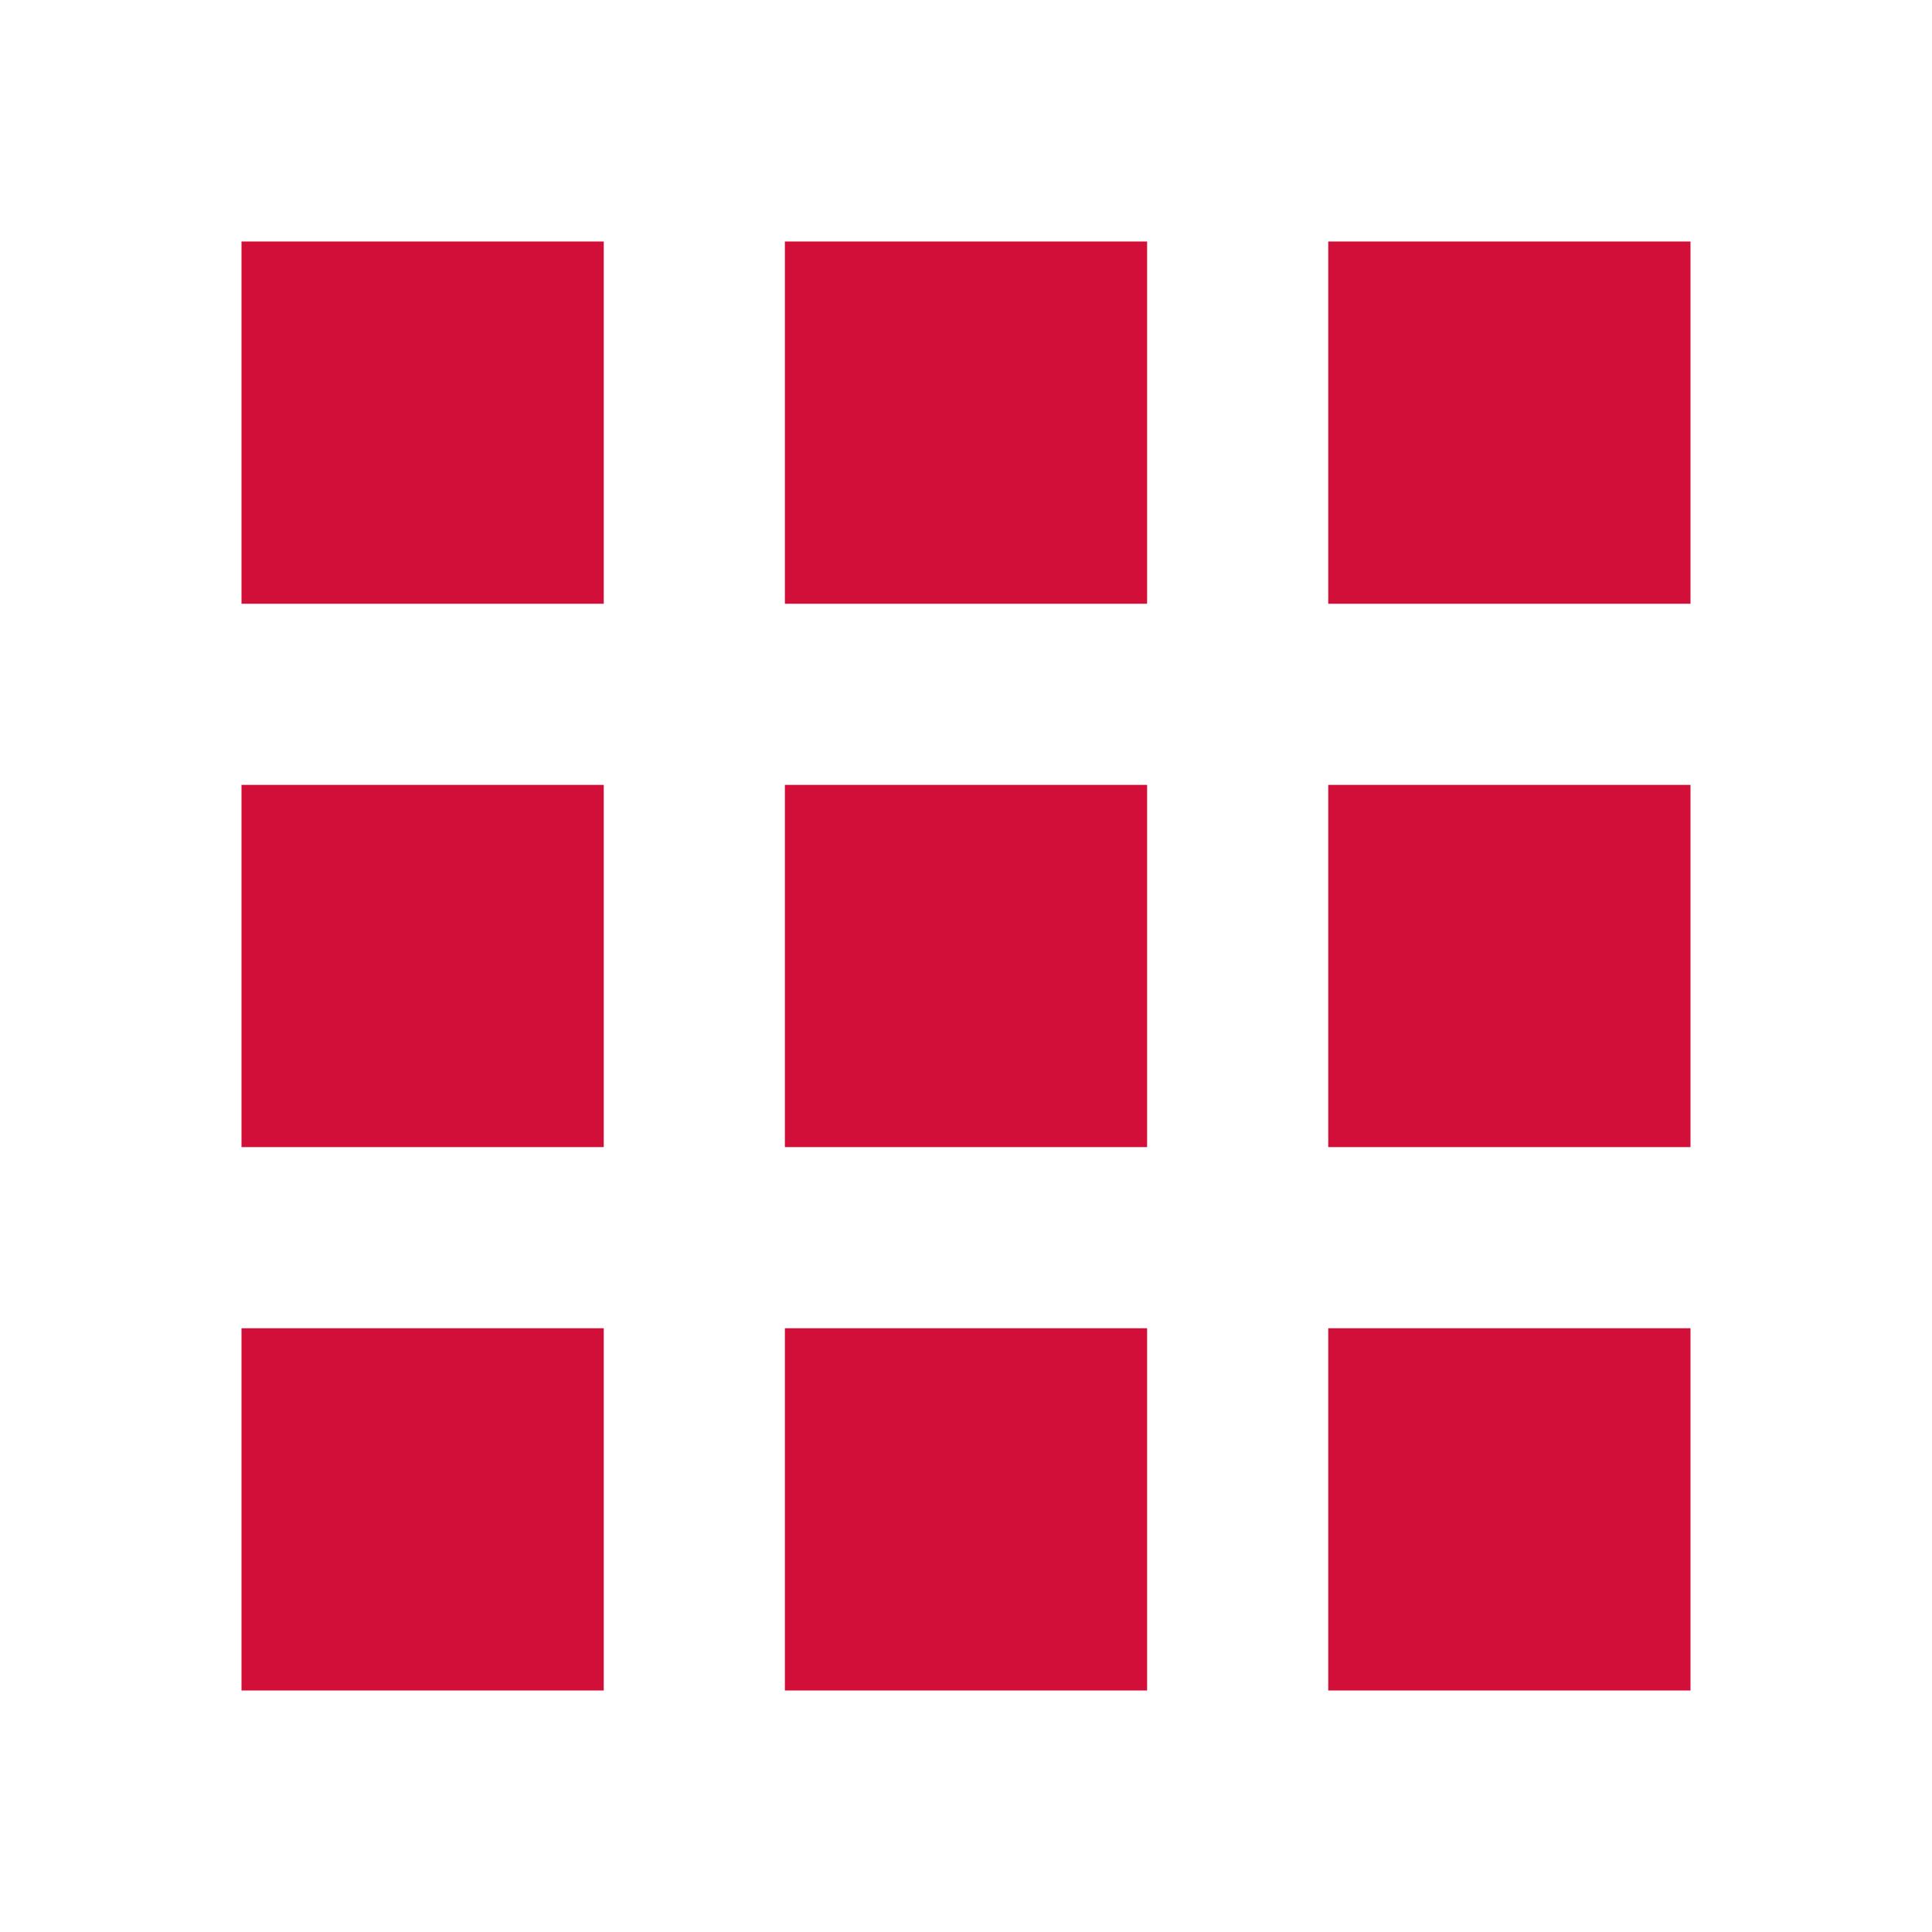
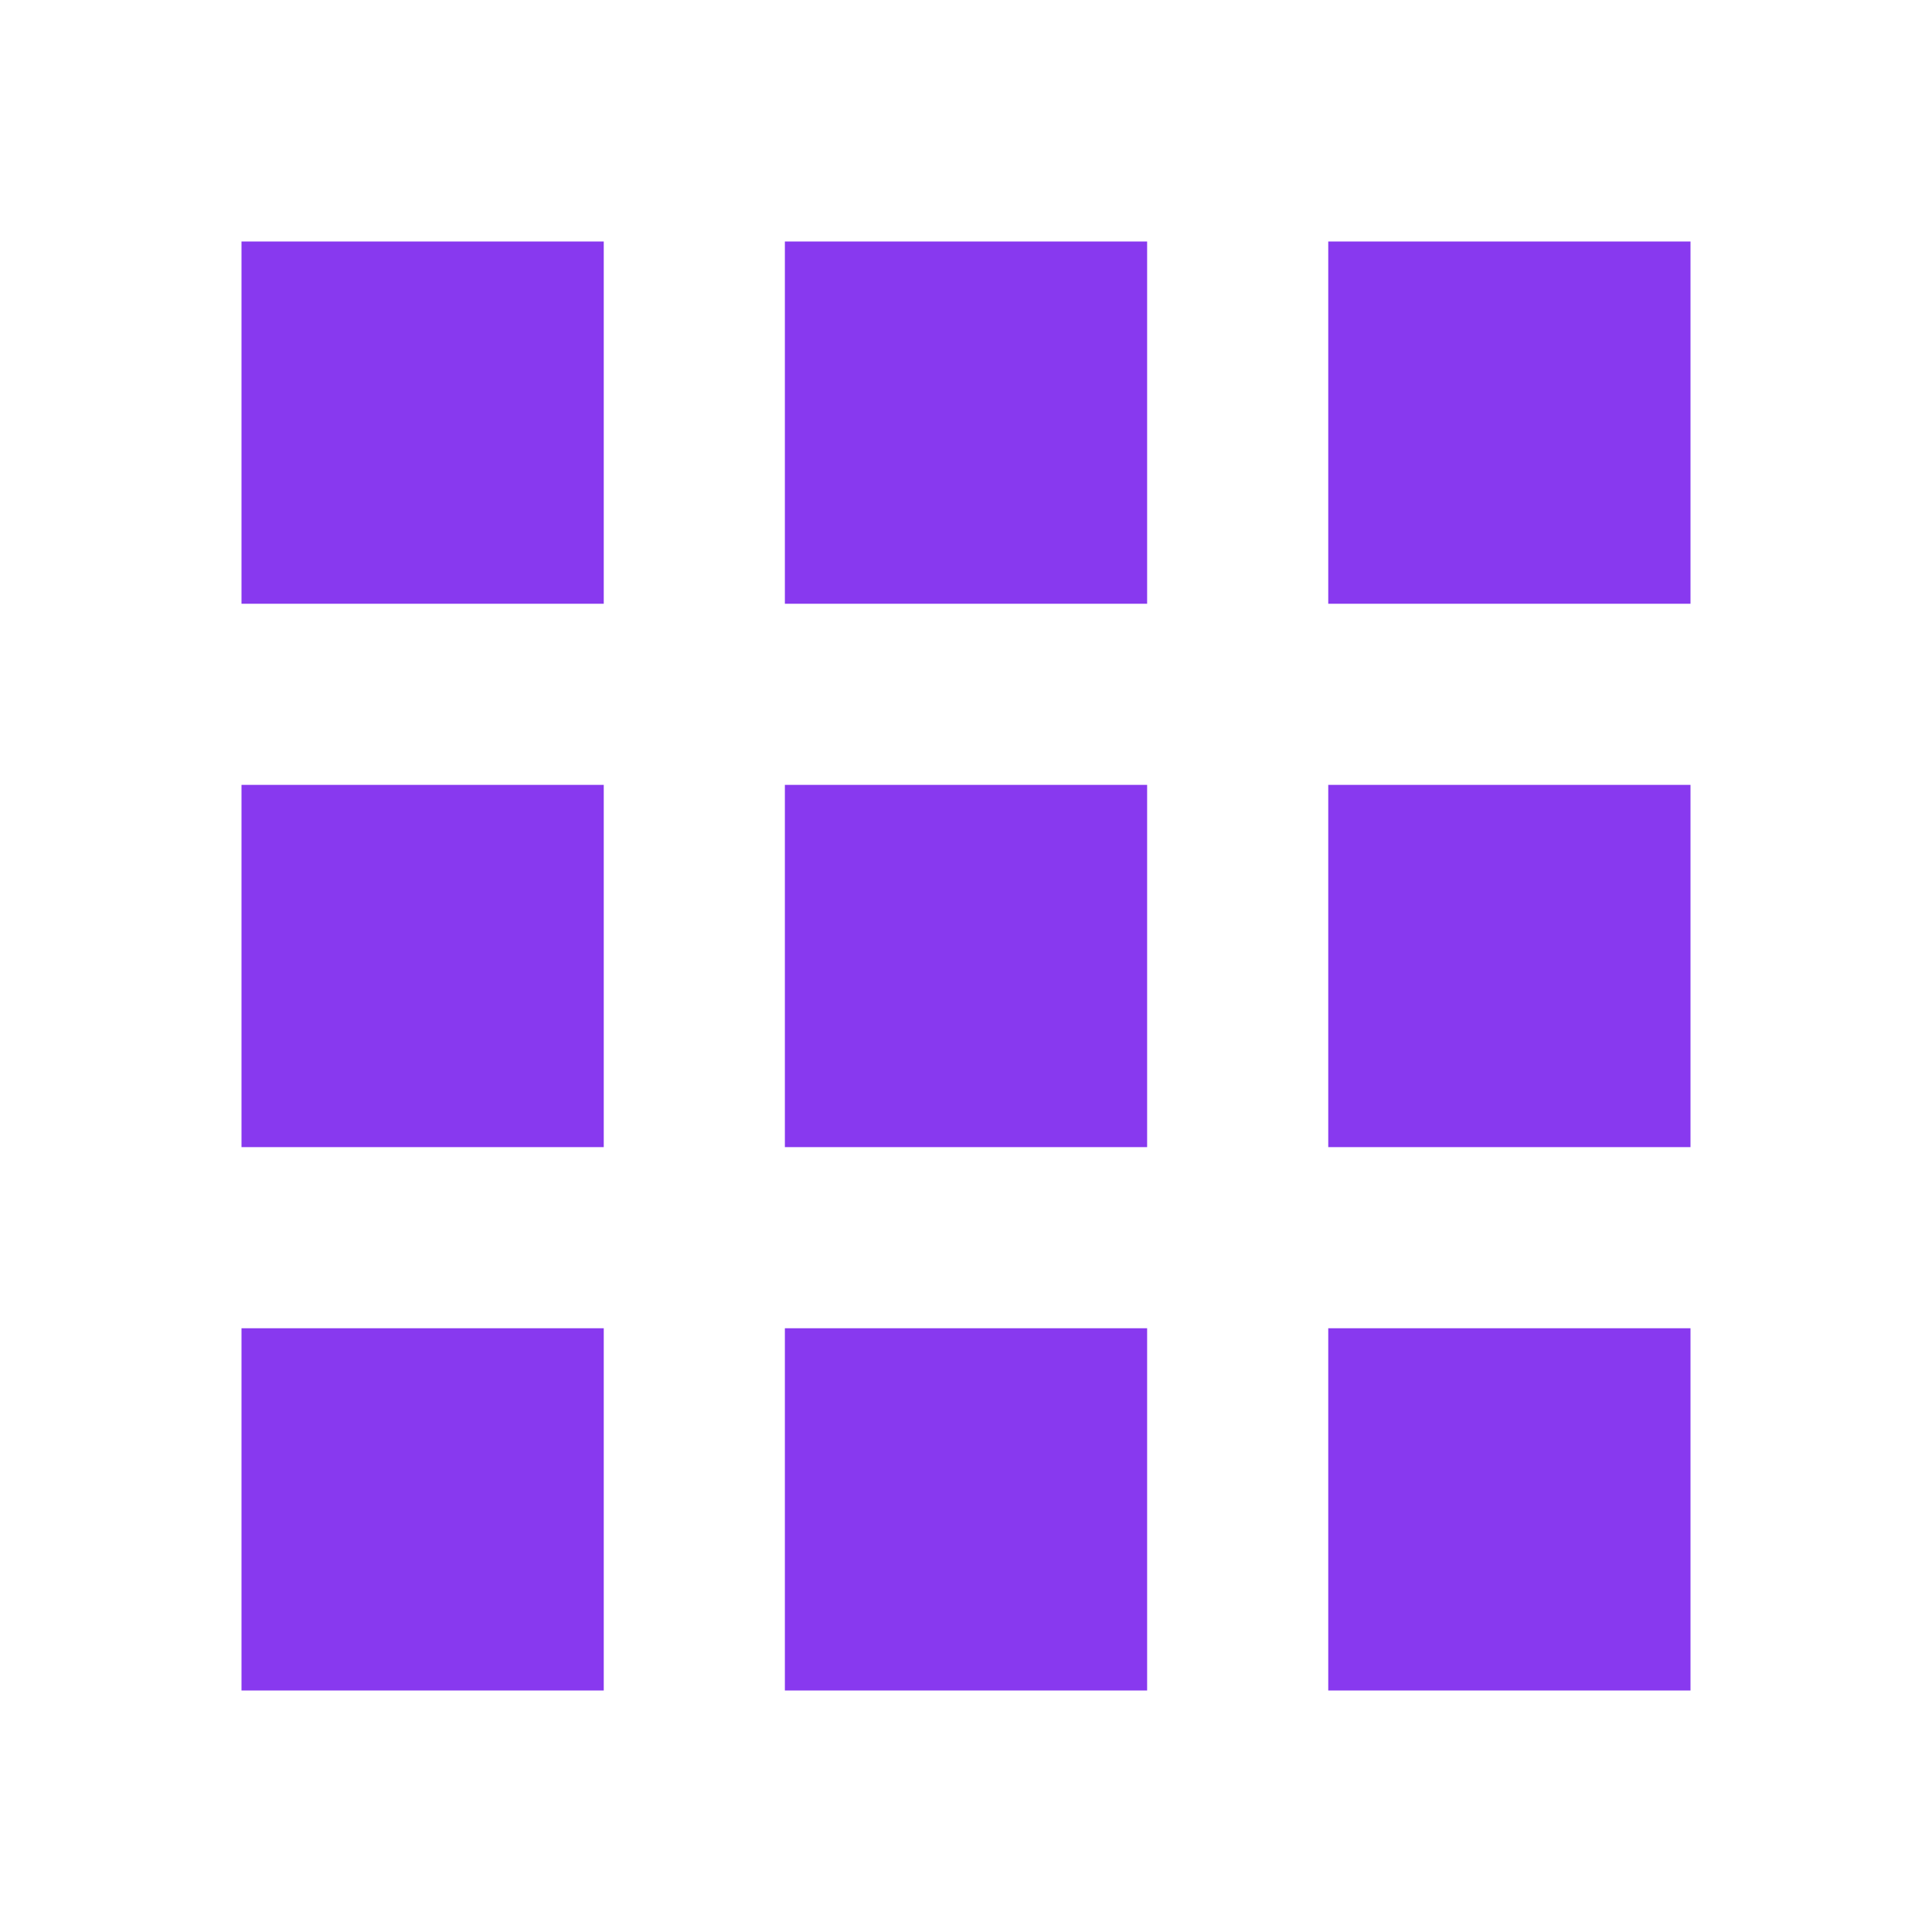
- <svg xmlns="http://www.w3.org/2000/svg" viewBox="0 0 512 512" version="1.1" id="svg260" width="512" height="512">
-   <defs id="defs3051">
-     <style type="text/css" id="current-color-scheme">
-       .ColorScheme-Text {
+ <svg xmlns="http://www.w3.org/2000/svg" width="512" height="512" version="1.1" viewBox="0 0 512 512">
+   <defs>
+     <style id="current-color-scheme" type="text/css">.ColorScheme-Text {
        color:#eff0f1;
-       }
-       </style>
+       }</style>
  </defs>
-   <rect style="fill:#d20f39;fill-opacity:1;stroke:none;stroke-width:19.397;stroke-dasharray:58.191, 58.191" id="rect792" width="96" height="96" x="64" y="64" />
-   <rect style="fill:#d20f39;fill-opacity:1;stroke:none;stroke-width:19.397;stroke-dasharray:58.191, 58.191" id="rect792-3" width="96" height="96" x="208" y="64" />
-   <rect style="fill:#d20f39;fill-opacity:1;stroke:none;stroke-width:19.397;stroke-dasharray:58.191, 58.191" id="rect792-3-6" width="96" height="96" x="352" y="64" />
-   <rect style="fill:#d20f39;fill-opacity:1;stroke:none;stroke-width:19.397;stroke-dasharray:58.191, 58.191" id="rect792-7" width="96" height="96" x="64" y="208" />
-   <rect style="fill:#d20f39;fill-opacity:1;stroke:none;stroke-width:19.397;stroke-dasharray:58.191, 58.191" id="rect792-3-5" width="96" height="96" x="208" y="208" />
-   <rect style="fill:#d20f39;fill-opacity:1;stroke:none;stroke-width:19.397;stroke-dasharray:58.191, 58.191" id="rect792-3-6-3" width="96" height="96" x="352" y="208" />
-   <rect style="fill:#d20f39;fill-opacity:1;stroke:none;stroke-width:19.397;stroke-dasharray:58.191, 58.191" id="rect792-7-5" width="96" height="96" x="64" y="352" />
-   <rect style="fill:#d20f39;fill-opacity:1;stroke:none;stroke-width:19.397;stroke-dasharray:58.191, 58.191" id="rect792-3-5-6" width="96" height="96" x="208" y="352" />
-   <rect style="fill:#d20f39;fill-opacity:1;stroke:none;stroke-width:19.397;stroke-dasharray:58.191, 58.191" id="rect792-3-6-3-2" width="96" height="96" x="352" y="352" />
+   <g fill="#8839ef">
+     <rect x="64" y="64" width="96" height="96" />
+     <rect x="208" y="64" width="96" height="96" />
+     <rect x="352" y="64" width="96" height="96" />
+     <rect x="64" y="208" width="96" height="96" />
+     <rect x="208" y="208" width="96" height="96" />
+     <rect x="352" y="208" width="96" height="96" />
+     <rect x="64" y="352" width="96" height="96" />
+     <rect x="208" y="352" width="96" height="96" />
+     <rect x="352" y="352" width="96" height="96" />
+   </g>
</svg>
